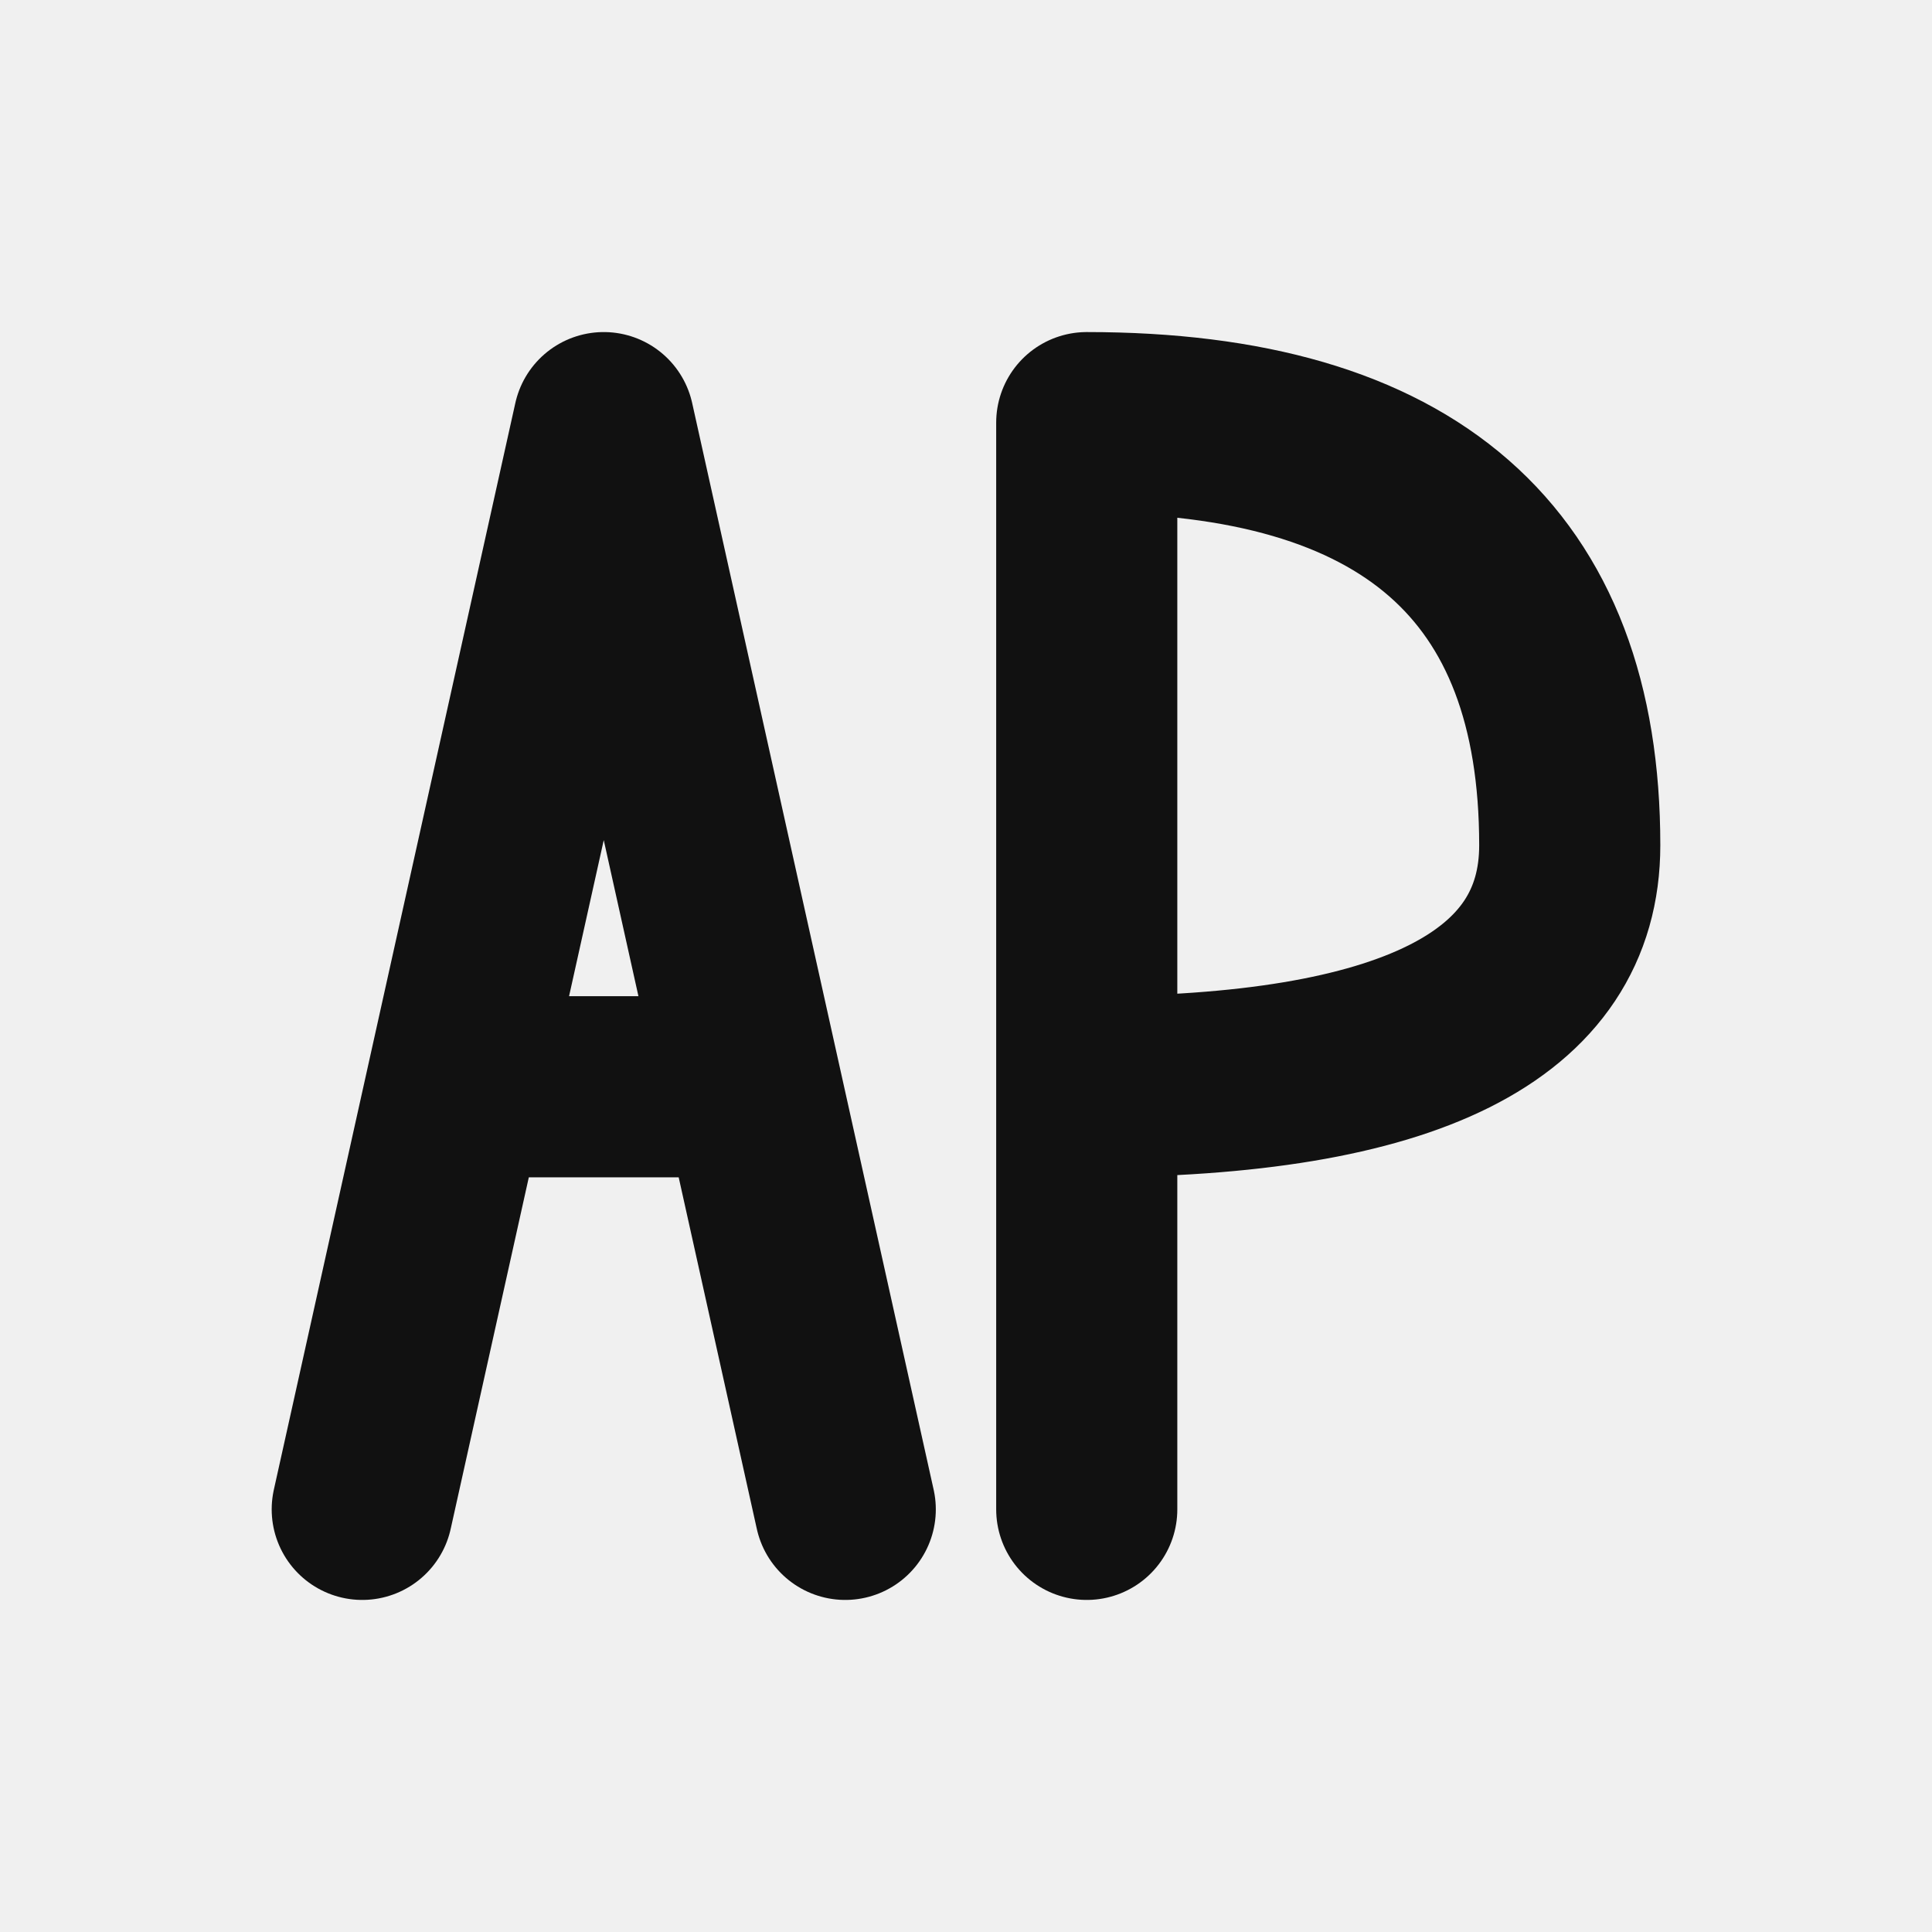
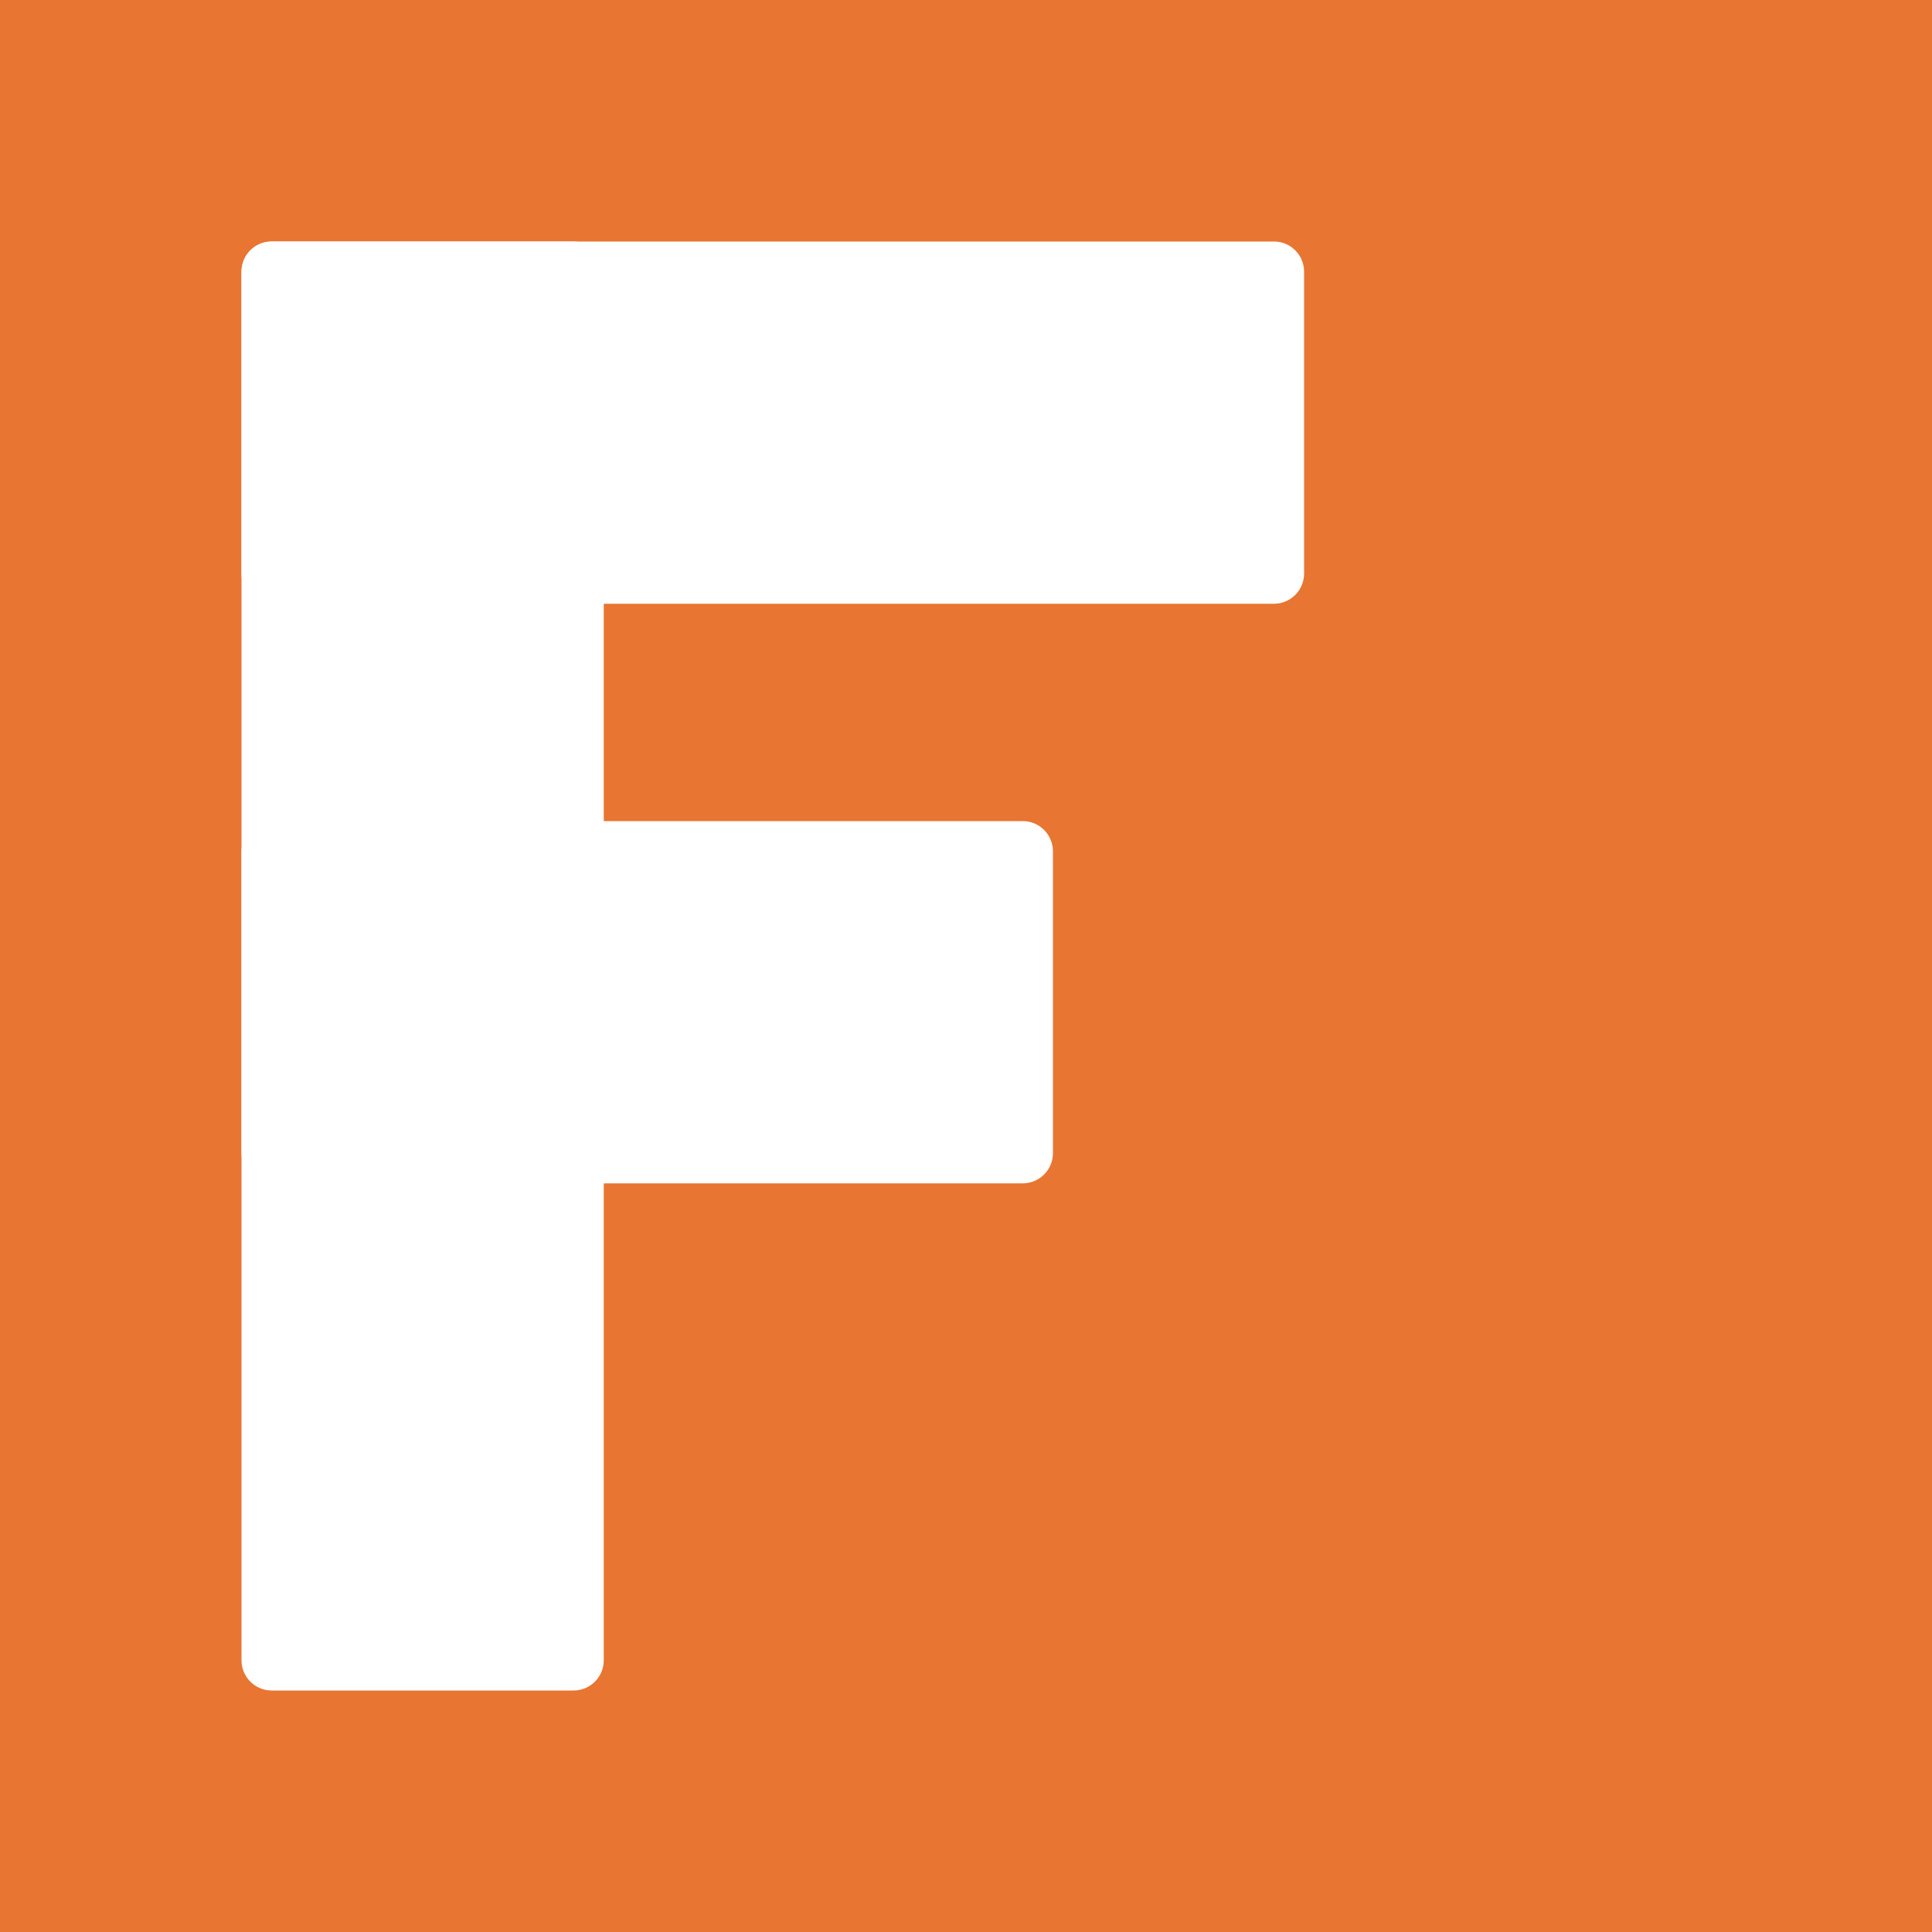
- <svg xmlns="http://www.w3.org/2000/svg" viewBox="0 0 64 64">
-   <style>
-     :root { color-scheme: light dark; }
-     .fg { stroke: #111; }
-     @media (prefers-color-scheme: dark) { .fg { stroke: #fff; } }
-   </style>
-   <g class="fg" fill="none" stroke-width="6" stroke-linecap="round" stroke-linejoin="round">
-     <path d="M12 50 L20 14 L28 50 M16 36 L24 36" />
-     <path d="M36 50 L36 14 M36 14 Q52 14 52 28 Q52 36 36 36" />
-   </g>
+ <svg xmlns="http://www.w3.org/2000/svg" width="512" height="512" viewBox="0 0 512 512">
+   <rect width="100%" height="100%" fill="#e87532" />
+   <rect x="64" y="64" width="96" height="384" fill="#ffffff" rx="8" ry="8" />
+   <rect x="64" y="64" width="281.6" height="96" fill="#ffffff" rx="8" ry="8" />
+   <rect x="64" y="217.6" width="215.04" height="96" fill="#ffffff" rx="8" ry="8" />
</svg>
